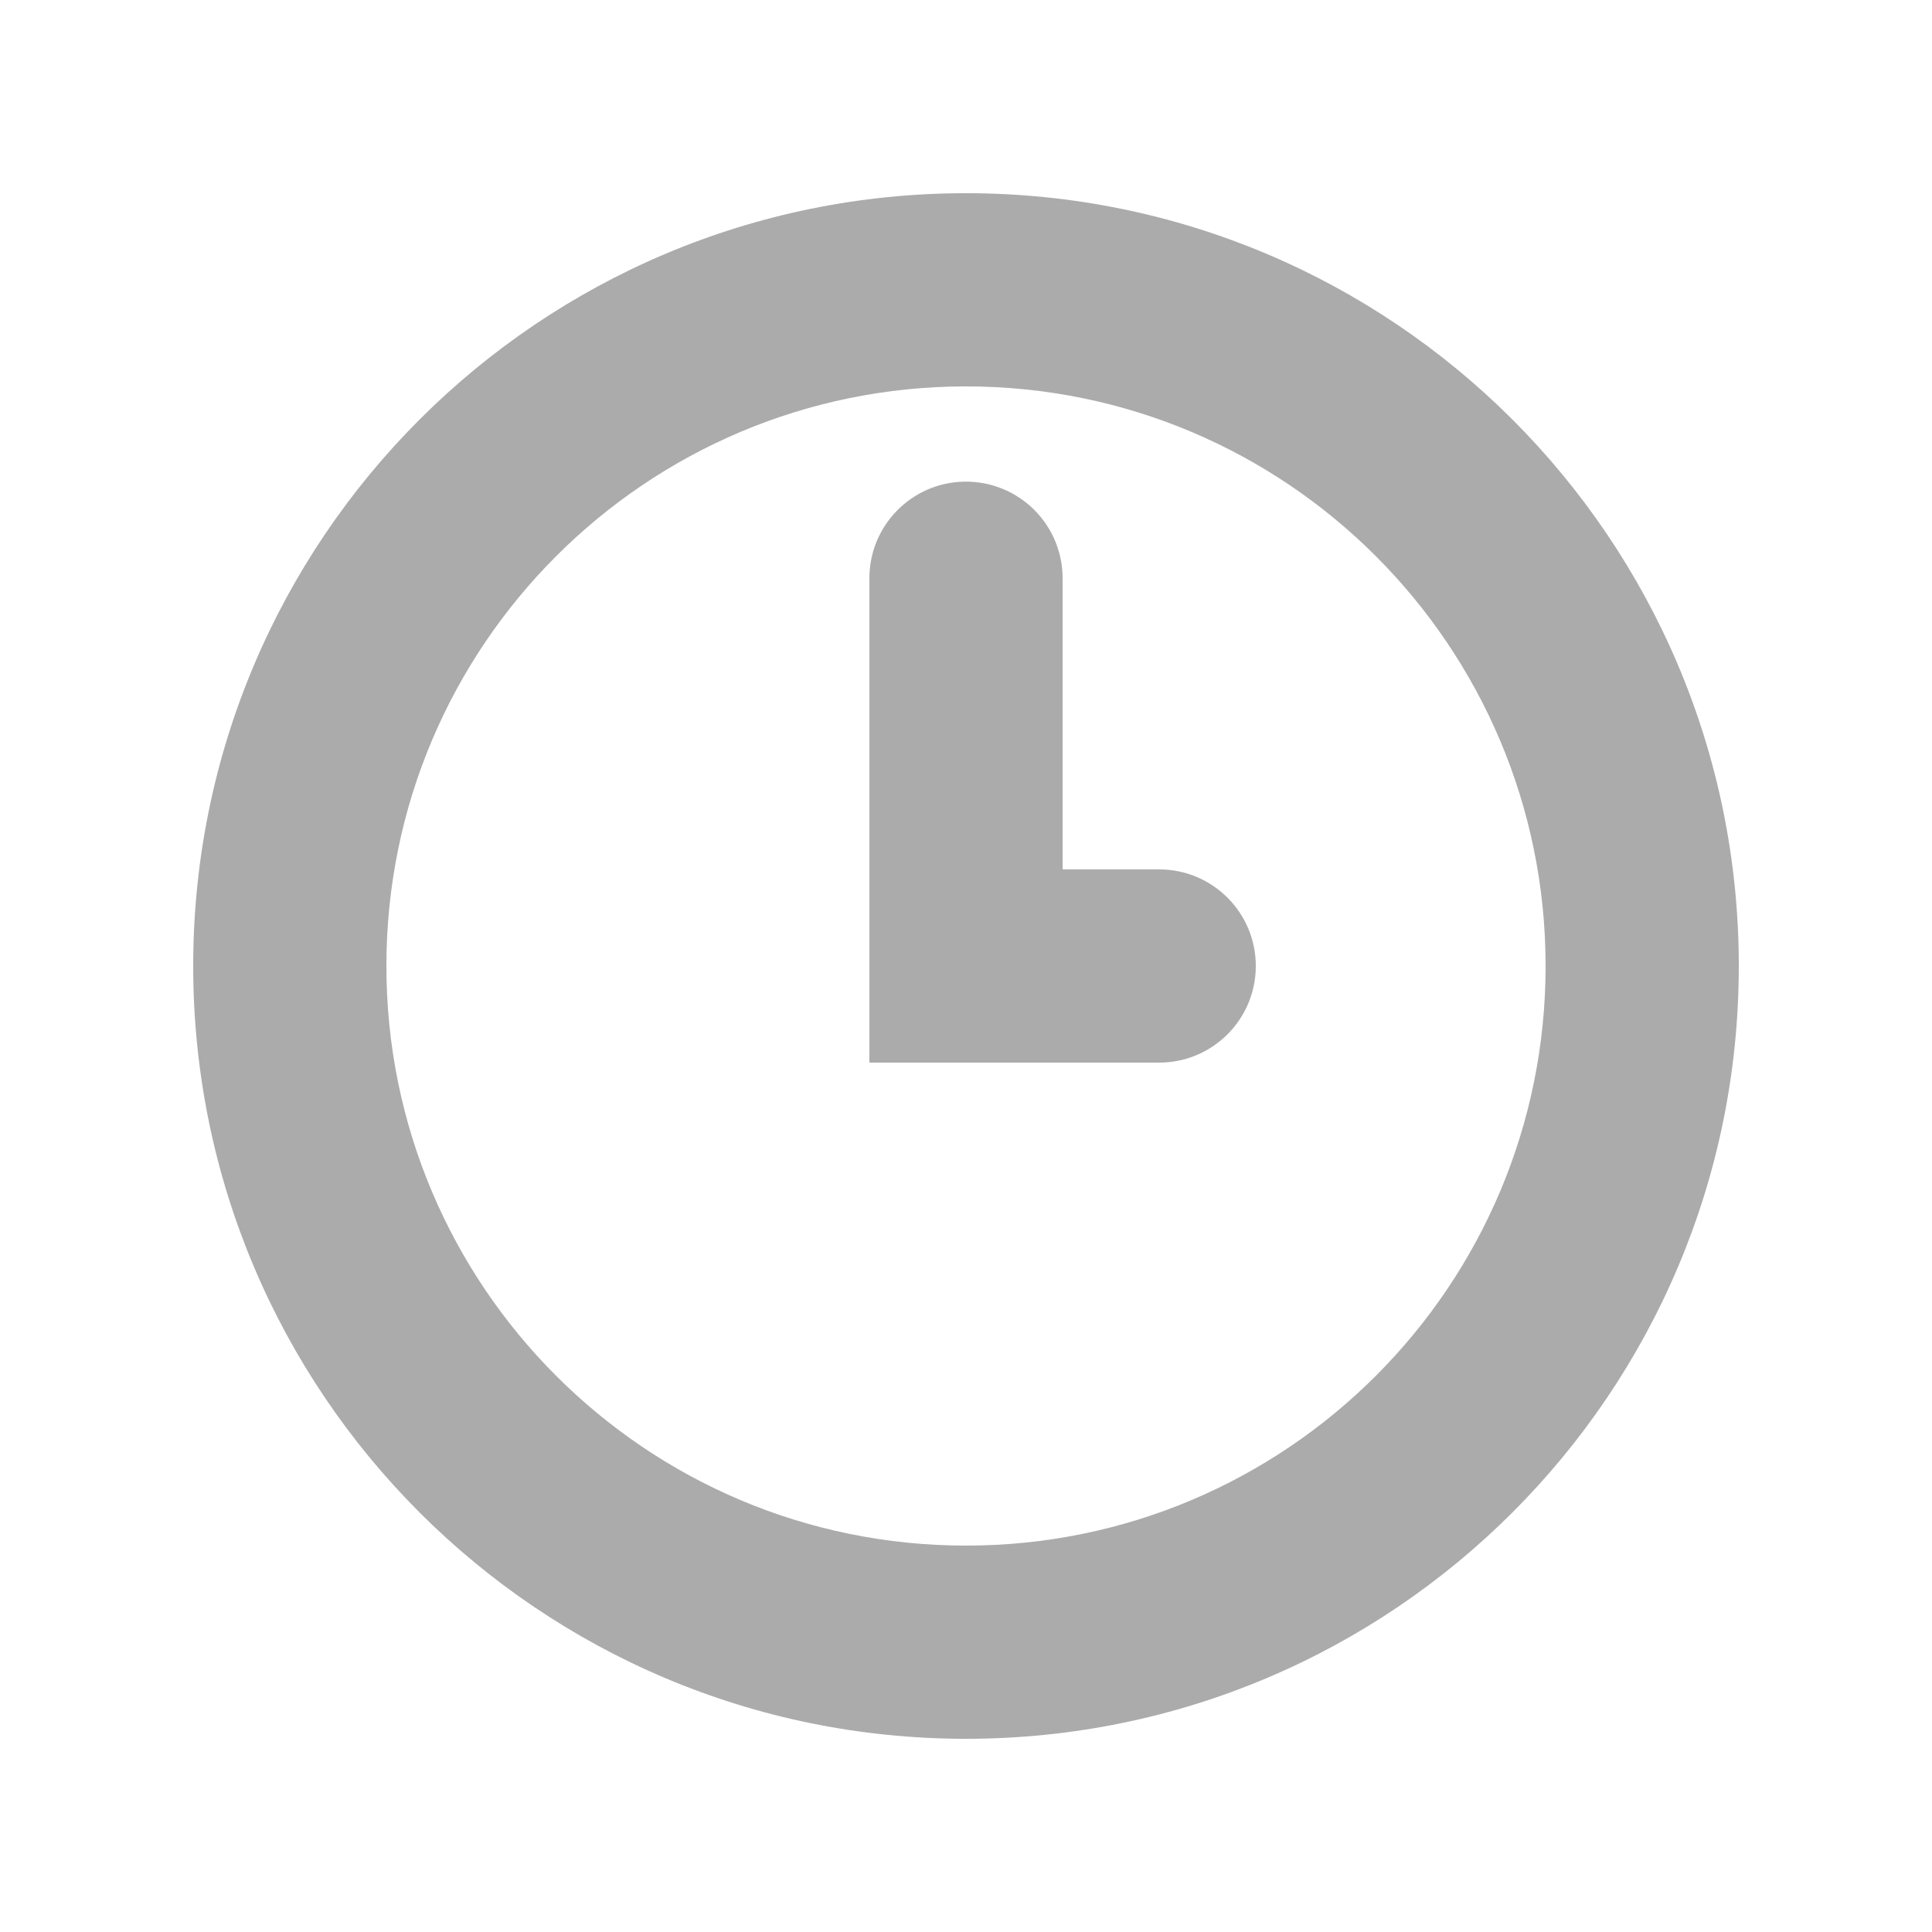
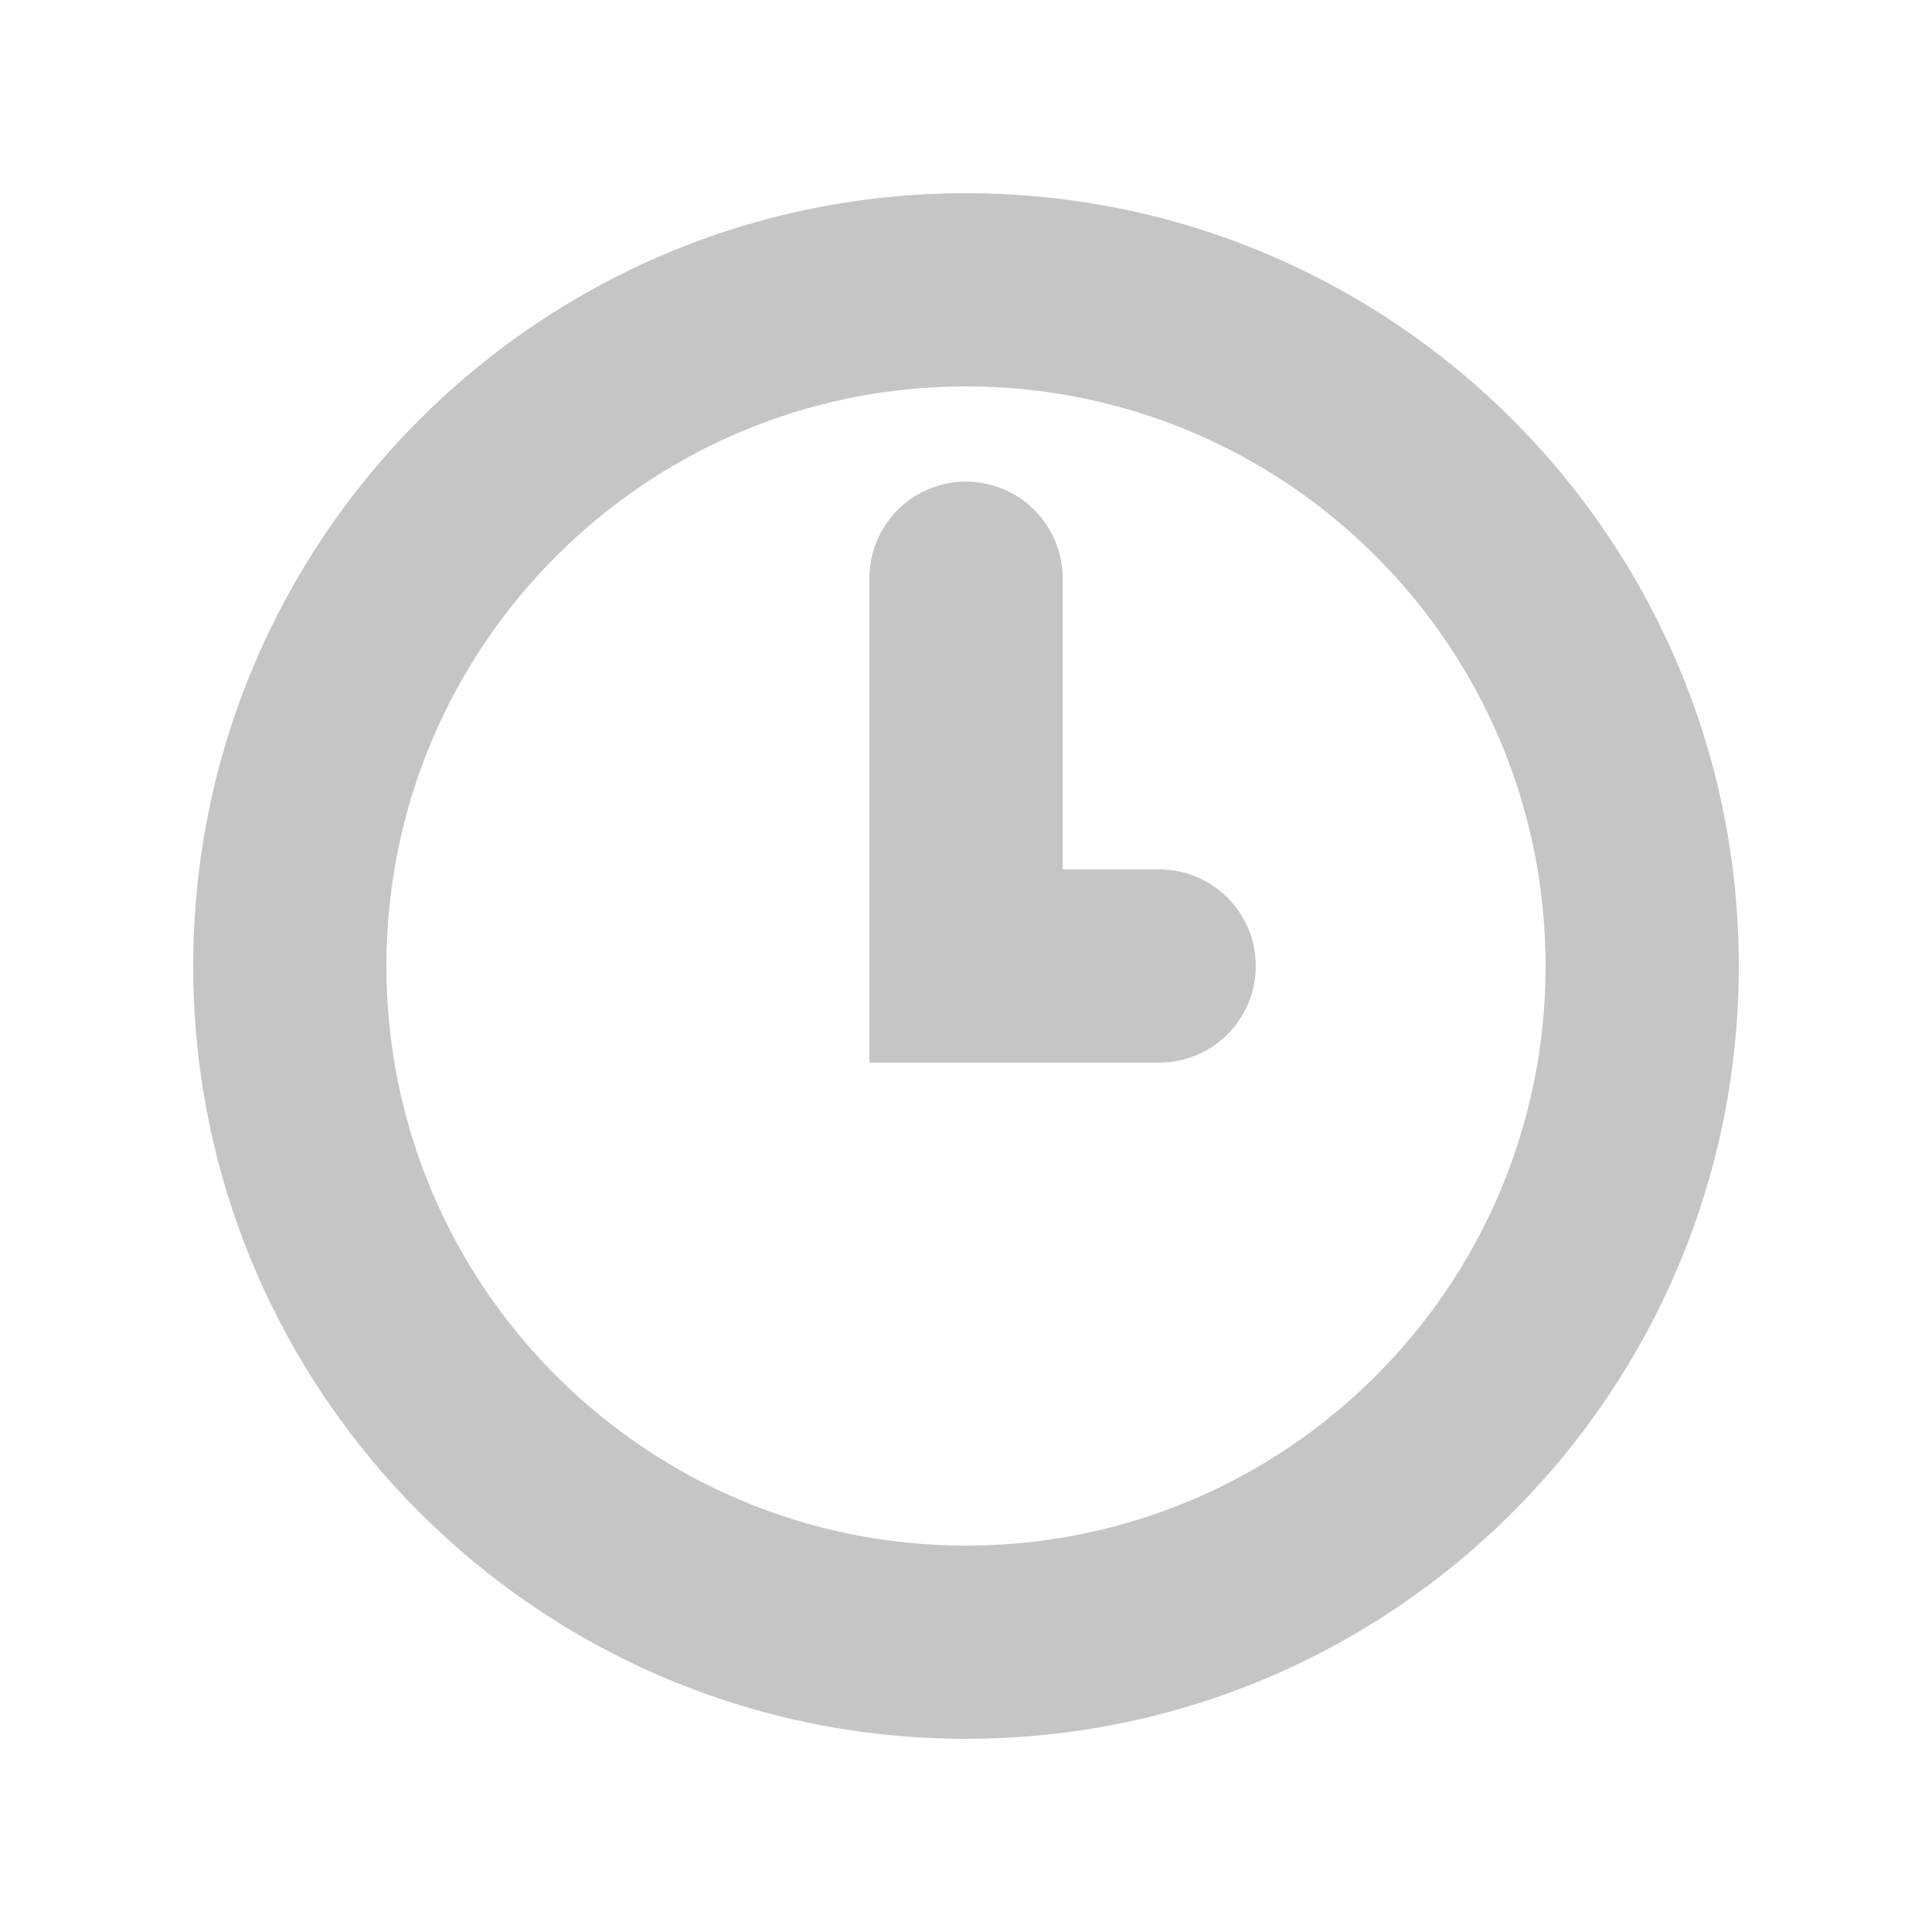
<svg xmlns="http://www.w3.org/2000/svg" width="20" height="20">
-   <path d="M10 2a8 8 0 0 0-8 8 8 8 0 0 0 8 8 8 8 0 0 0 8-8 8 8 0 0 0-8-8zm0 2a6 6 0 0 1 6 6 6 6 0 0 1-6 6 6 6 0 0 1-6-6 6 6 0 0 1 6-6z" opacity=".33" />
-   <path d="M9.984 4.986A1 1 0 0 0 9 6v5h3a1 1 0 1 0 0-2h-1V6a1 1 0 0 0-1.016-1.014z" opacity=".33" />
+   <path d="M10 2a8 8 0 0 0-8 8 8 8 0 0 0 8 8 8 8 0 0 0 8-8 8 8 0 0 0-8-8zm0 2a6 6 0 0 1 6 6 6 6 0 0 1-6 6 6 6 0 0 1-6-6 6 6 0 0 1 6-6z" fill="#c5c5c5" />
+   <path d="M9.984 4.986A1 1 0 0 0 9 6v5h3a1 1 0 1 0 0-2h-1V6a1 1 0 0 0-1.016-1.014z" fill="#c5c5c5" />
</svg>
